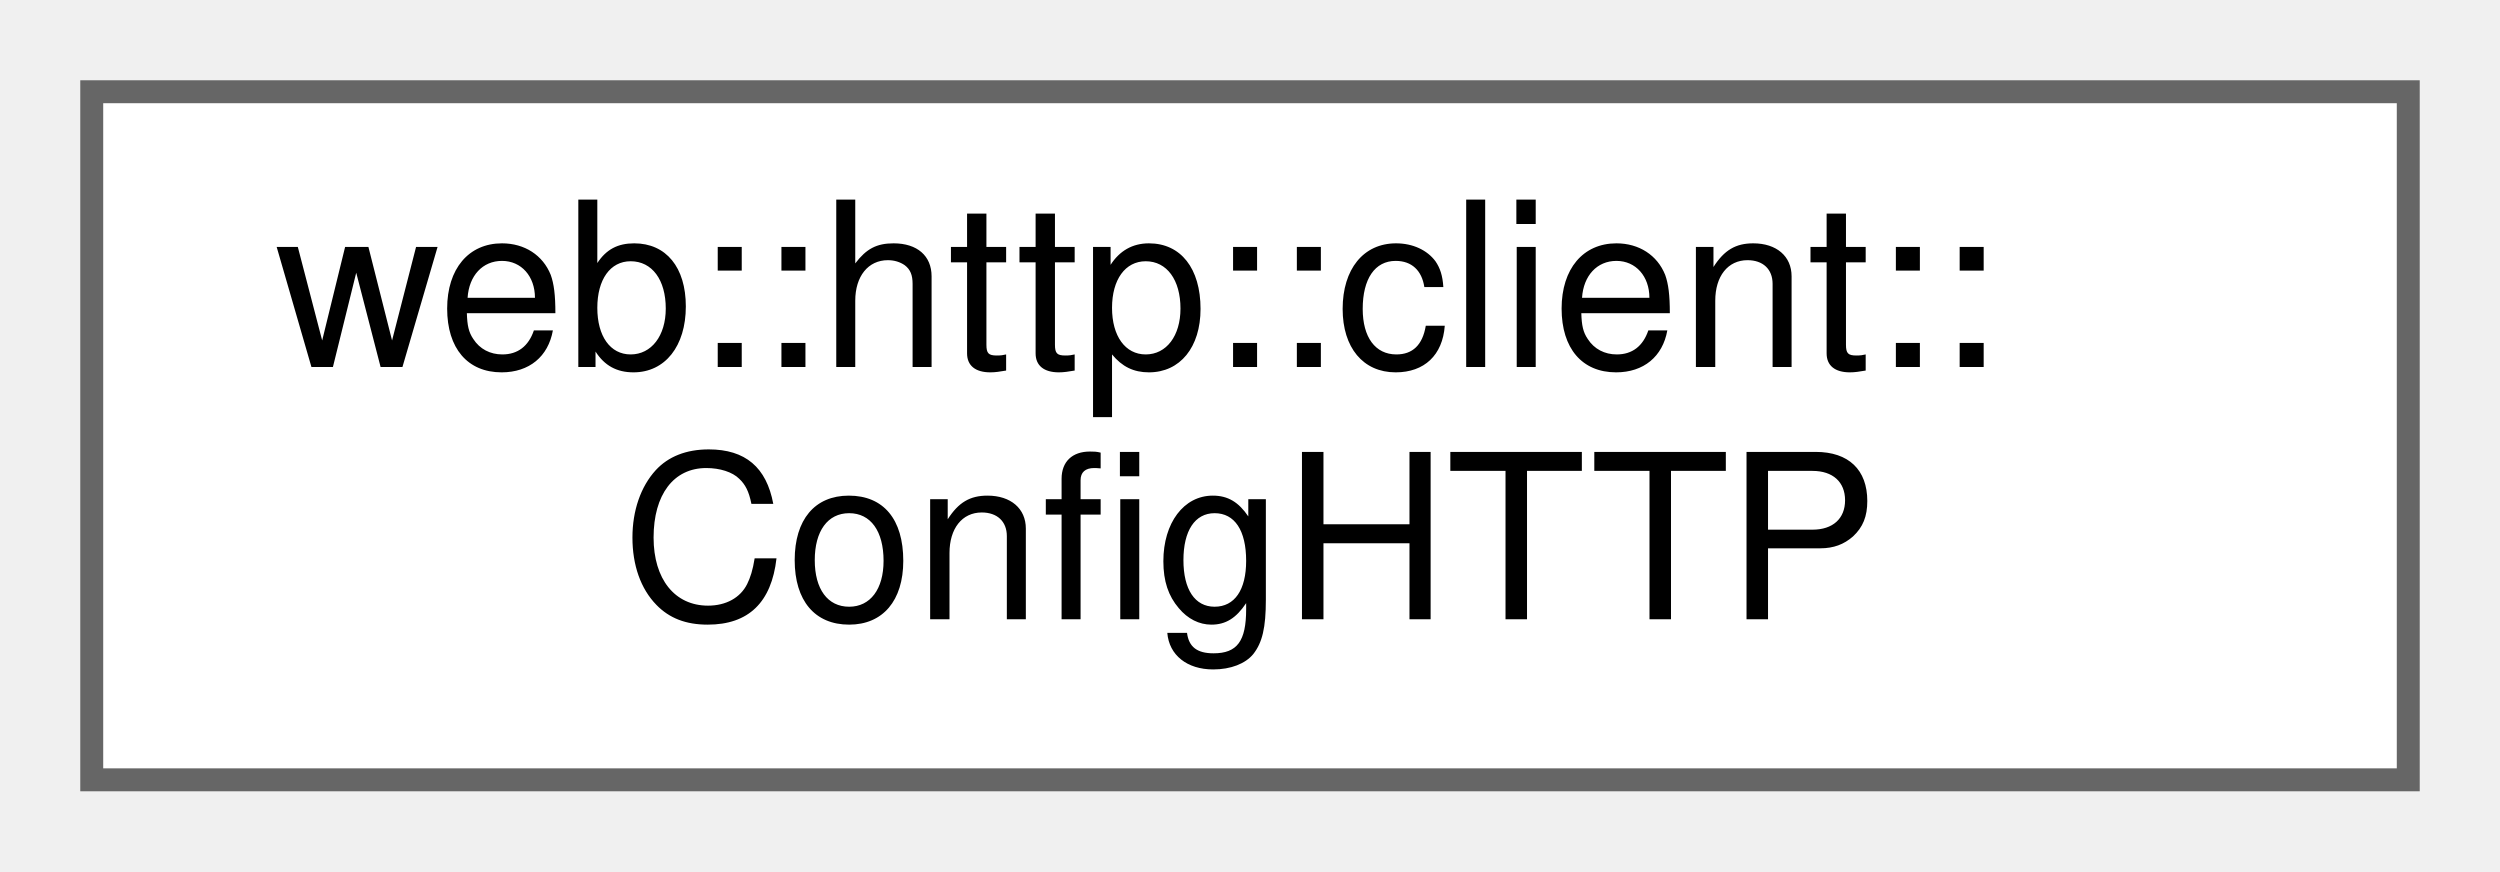
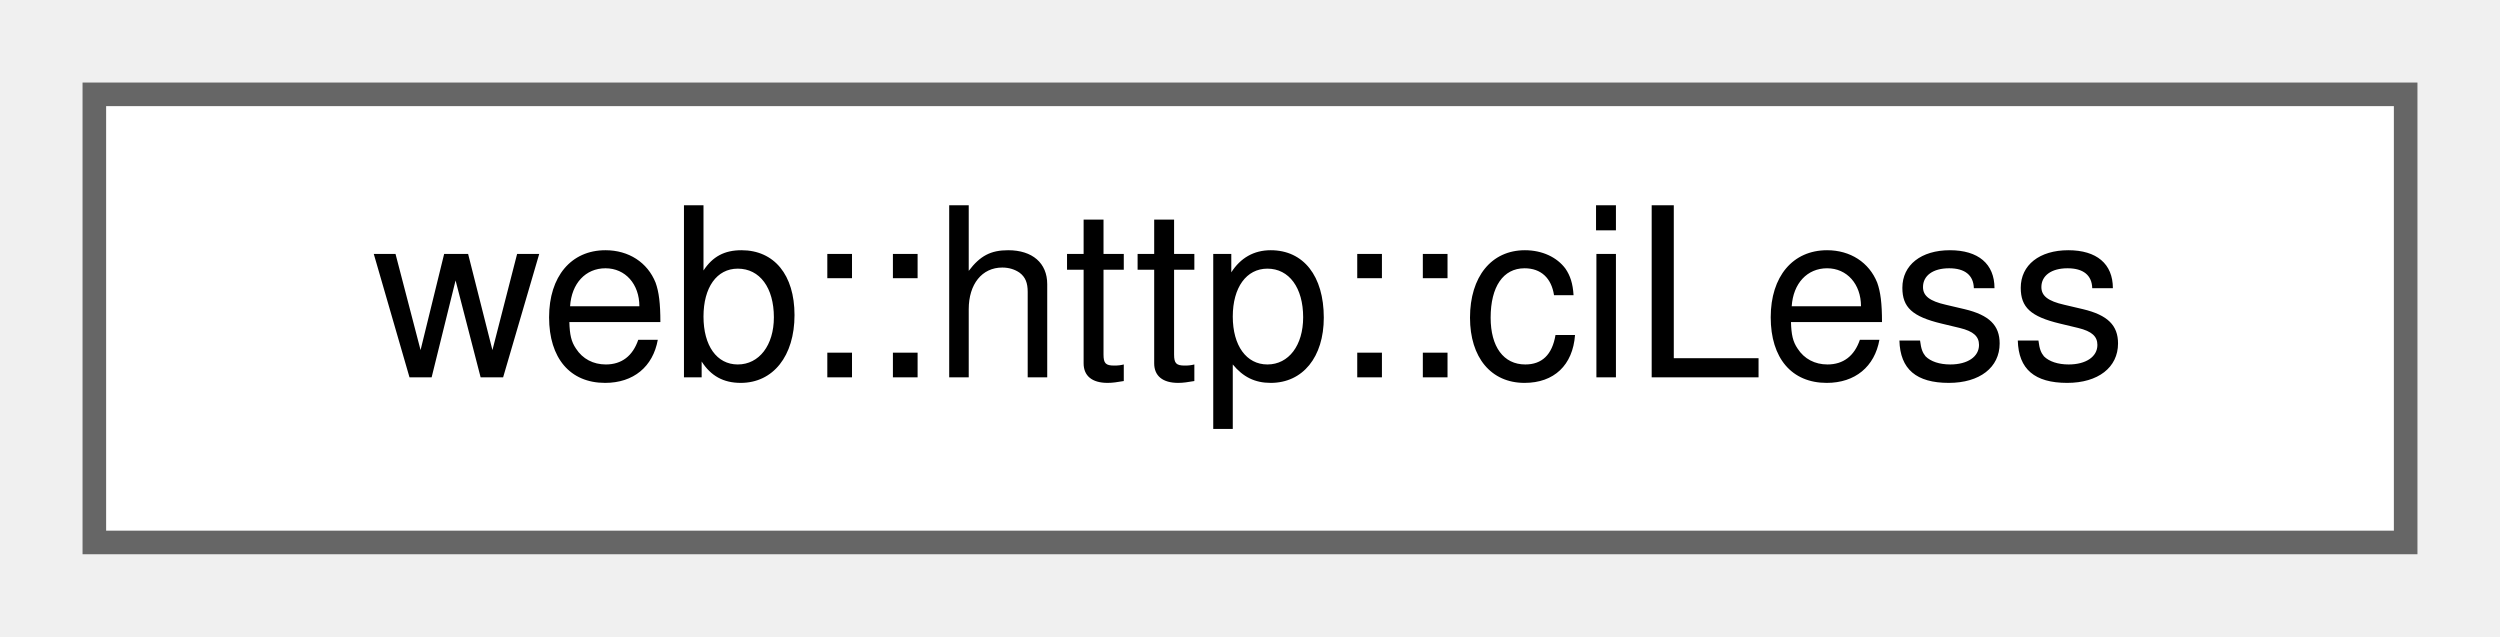
- <svg xmlns="http://www.w3.org/2000/svg" xmlns:xlink="http://www.w3.org/1999/xlink" width="109pt" height="38pt" viewBox="0.00 0.00 109.00 38.00">
-   <g id="graph0" class="graph" transform="scale(1 1) rotate(0) translate(4 34)">
+ <svg xmlns="http://www.w3.org/2000/svg" xmlns:xlink="http://www.w3.org/1999/xlink" width="106pt" height="27pt" viewBox="0.00 0.00 106.00 27.00">
+   <g id="graph0" class="graph" transform="scale(1 1) rotate(0) translate(4 23)">
    <g id="Node000000" class="node">
      <g id="a_Node000000">
-         <a xlink:href="classweb_1_1http_1_1client_1_1ConfigHTTP.html" target="_top" xlink:title=" ">
-           <polygon fill="white" stroke="#666666" points="101,-30 0,-30 0,0 101,0 101,-30" />
-           <text text-anchor="start" x="8" y="-18" font-family="Helvetica,sans-Serif" font-size="10.00">web::http::client::</text>
-           <text text-anchor="middle" x="50.5" y="-7" font-family="Helvetica,sans-Serif" font-size="10.00">ConfigHTTP</text>
+         <a xlink:href="structweb_1_1http_1_1ciLess.html" target="_top" xlink:title=" ">
+           <polygon fill="white" stroke="#666666" points="98,-19 0,-19 0,0 98,0 98,-19" />
+           <text text-anchor="middle" x="49" y="-7" font-family="Helvetica,sans-Serif" font-size="10.00">web::http::ciLess</text>
        </a>
      </g>
    </g>
  </g>
</svg>
